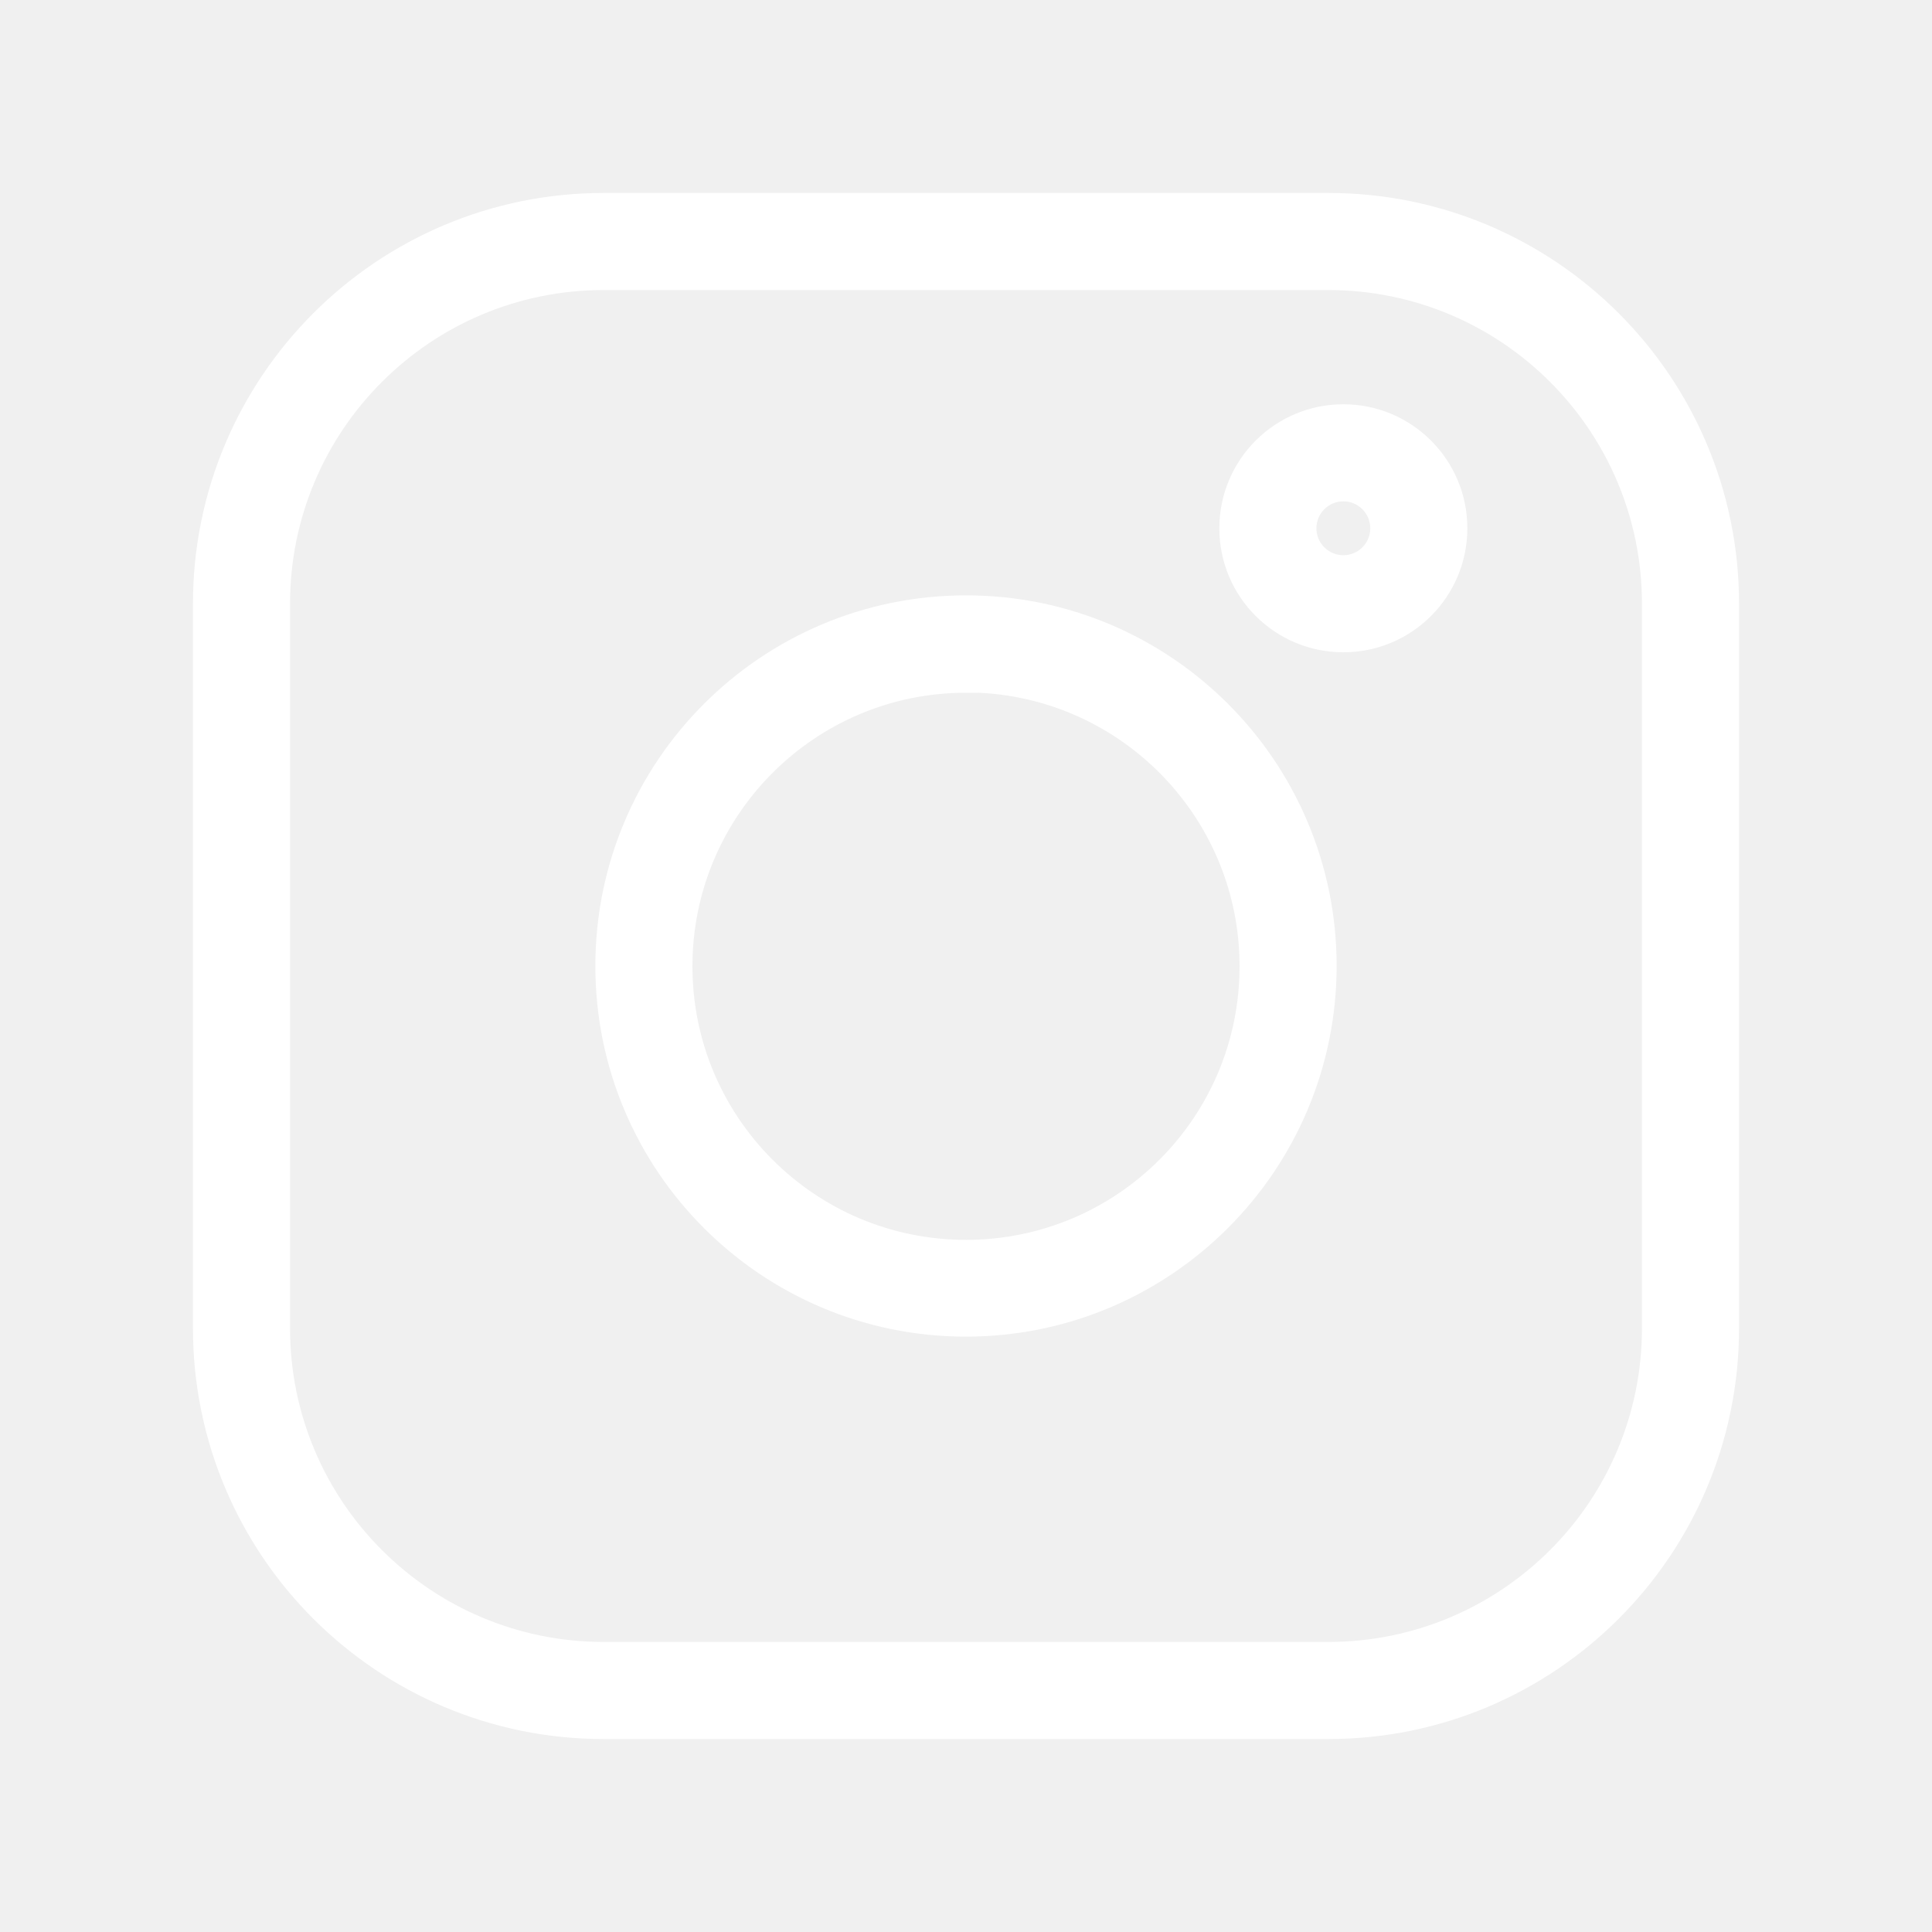
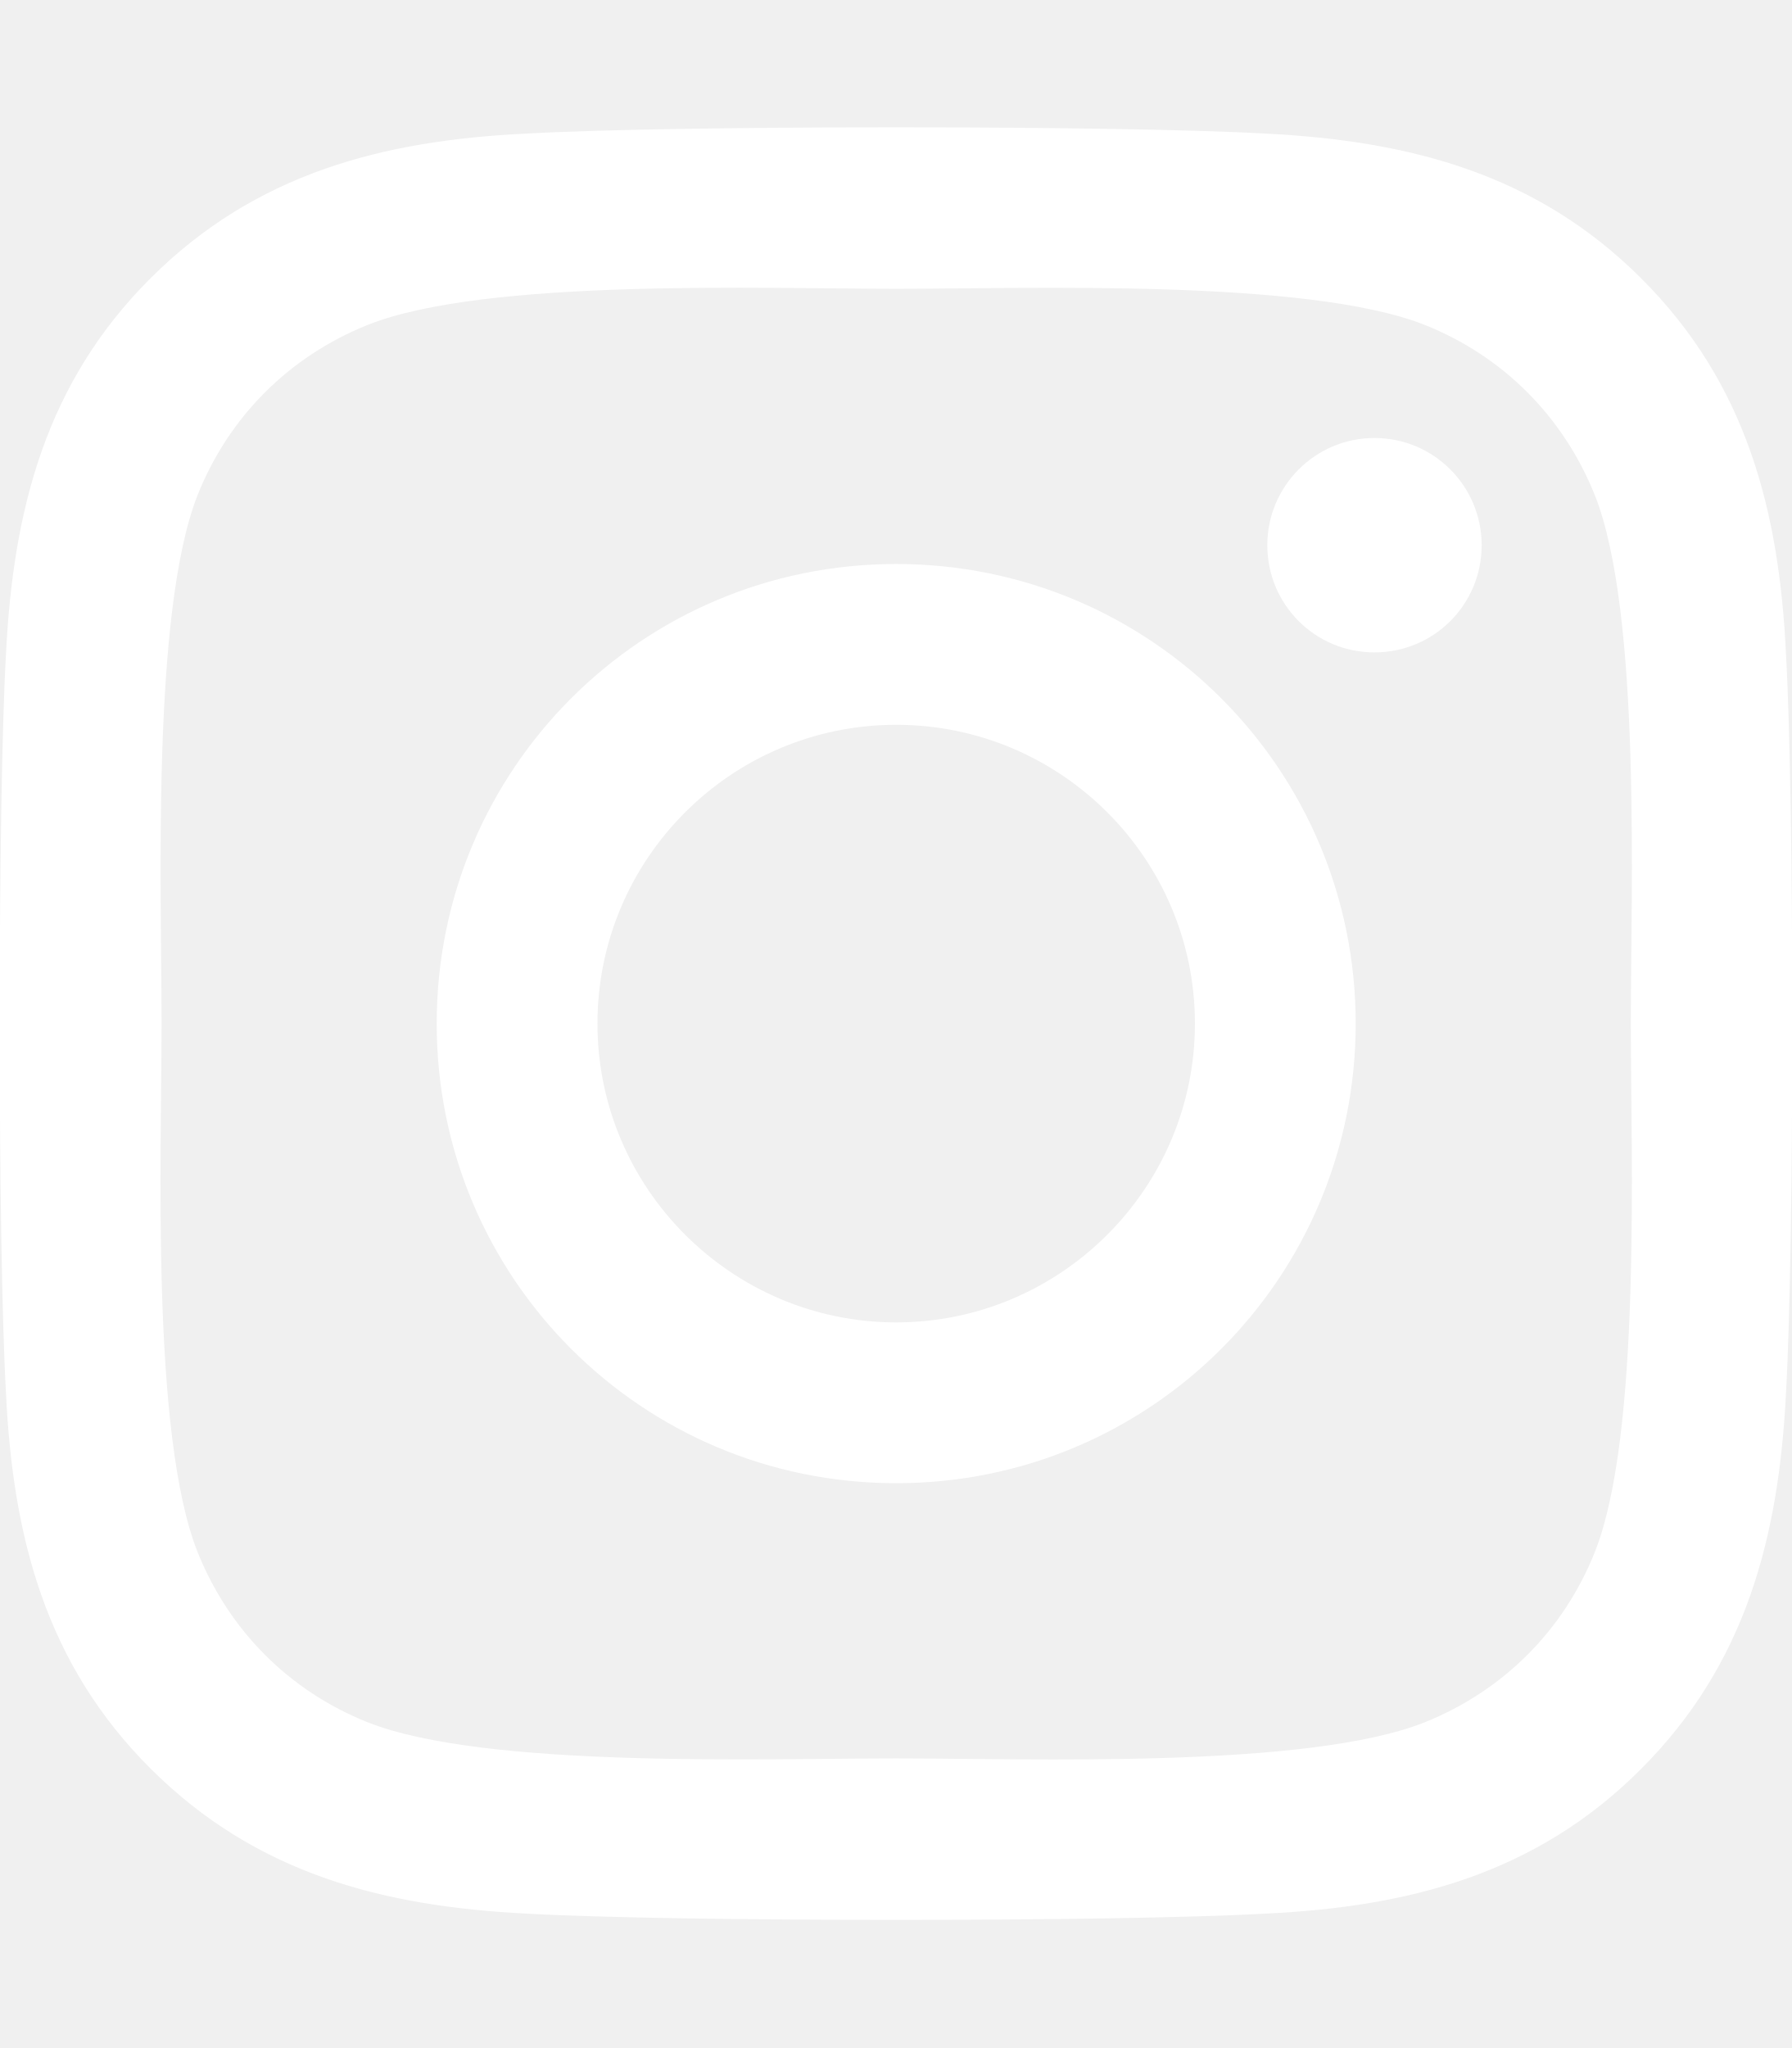
- <svg xmlns="http://www.w3.org/2000/svg" fill="#ffffff" width="800px" height="800px" viewBox="0 0 64.00 64.00" stroke="#ffffff" stroke-width="1.216">
-   <g id="SVGRepo_bgCarrier" stroke-width="0" />
-   <g id="SVGRepo_tracerCarrier" stroke-linecap="round" stroke-linejoin="round" />
-   <g id="SVGRepo_iconCarrier">
-     <path d="M44,57H20A13,13,0,0,1,7,44V20A13,13,0,0,1,20,7H44A13,13,0,0,1,57,20V44A13,13,0,0,1,44,57ZM20,9A11,11,0,0,0,9,20V44A11,11,0,0,0,20,55H44A11,11,0,0,0,55,44V20A11,11,0,0,0,44,9Z" />
-     <path d="M32,43.67A11.67,11.67,0,1,1,43.67,32,11.68,11.68,0,0,1,32,43.67Zm0-21.33A9.67,9.67,0,1,0,41.67,32,9.68,9.68,0,0,0,32,22.33Z" />
-     <path d="M44.5,21A3.5,3.5,0,1,1,48,17.5,3.5,3.5,0,0,1,44.5,21Zm0-5A1.5,1.5,0,1,0,46,17.5,1.5,1.5,0,0,0,44.5,16Z" />
-   </g>
+ <svg xmlns="http://www.w3.org/2000/svg" class="e-font-icon-svg e-fab-instagram" viewBox="0 0 448 512">
+   <path fill="white" d="M224.1 141c-63.6 0-114.9 51.3-114.9 114.9s51.3 114.9 114.9 114.9S339 319.5 339 255.9 287.7 141 224.1 141zm0 189.6c-41.1 0-74.7-33.5-74.7-74.7s33.5-74.7 74.7-74.7 74.7 33.5 74.7 74.7-33.6 74.7-74.7 74.7zm146.4-194.3c0 14.9-12 26.8-26.8 26.8-14.9 0-26.8-12-26.8-26.8s12-26.8 26.8-26.8 26.8 12 26.8 26.8zm76.1 27.2c-1.7-35.9-9.9-67.7-36.2-93.9-26.2-26.2-58-34.4-93.9-36.2-37-2.1-147.9-2.1-184.9 0-35.8 1.7-67.6 9.9-93.9 36.1s-34.4 58-36.2 93.9c-2.1 37-2.1 147.9 0 184.9 1.7 35.9 9.9 67.7 36.2 93.9s58 34.4 93.9 36.2c37 2.1 147.9 2.1 184.9 0 35.9-1.7 67.7-9.9 93.9-36.2 26.2-26.2 34.4-58 36.2-93.9 2.1-37 2.1-147.8 0-184.8zM398.8 388c-7.8 19.6-22.9 34.7-42.6 42.6-29.5 11.7-99.5 9-132.1 9s-102.7 2.6-132.1-9c-19.6-7.8-34.7-22.9-42.6-42.6-11.7-29.5-9-99.5-9-132.1s-2.6-102.7 9-132.1c7.8-19.6 22.9-34.7 42.6-42.6 29.5-11.7 99.5-9 132.1-9s102.7-2.6 132.1 9c19.6 7.8 34.7 22.9 42.6 42.6 11.7 29.5 9 99.5 9 132.1s2.7 102.7-9 132.1z" />
</svg>
